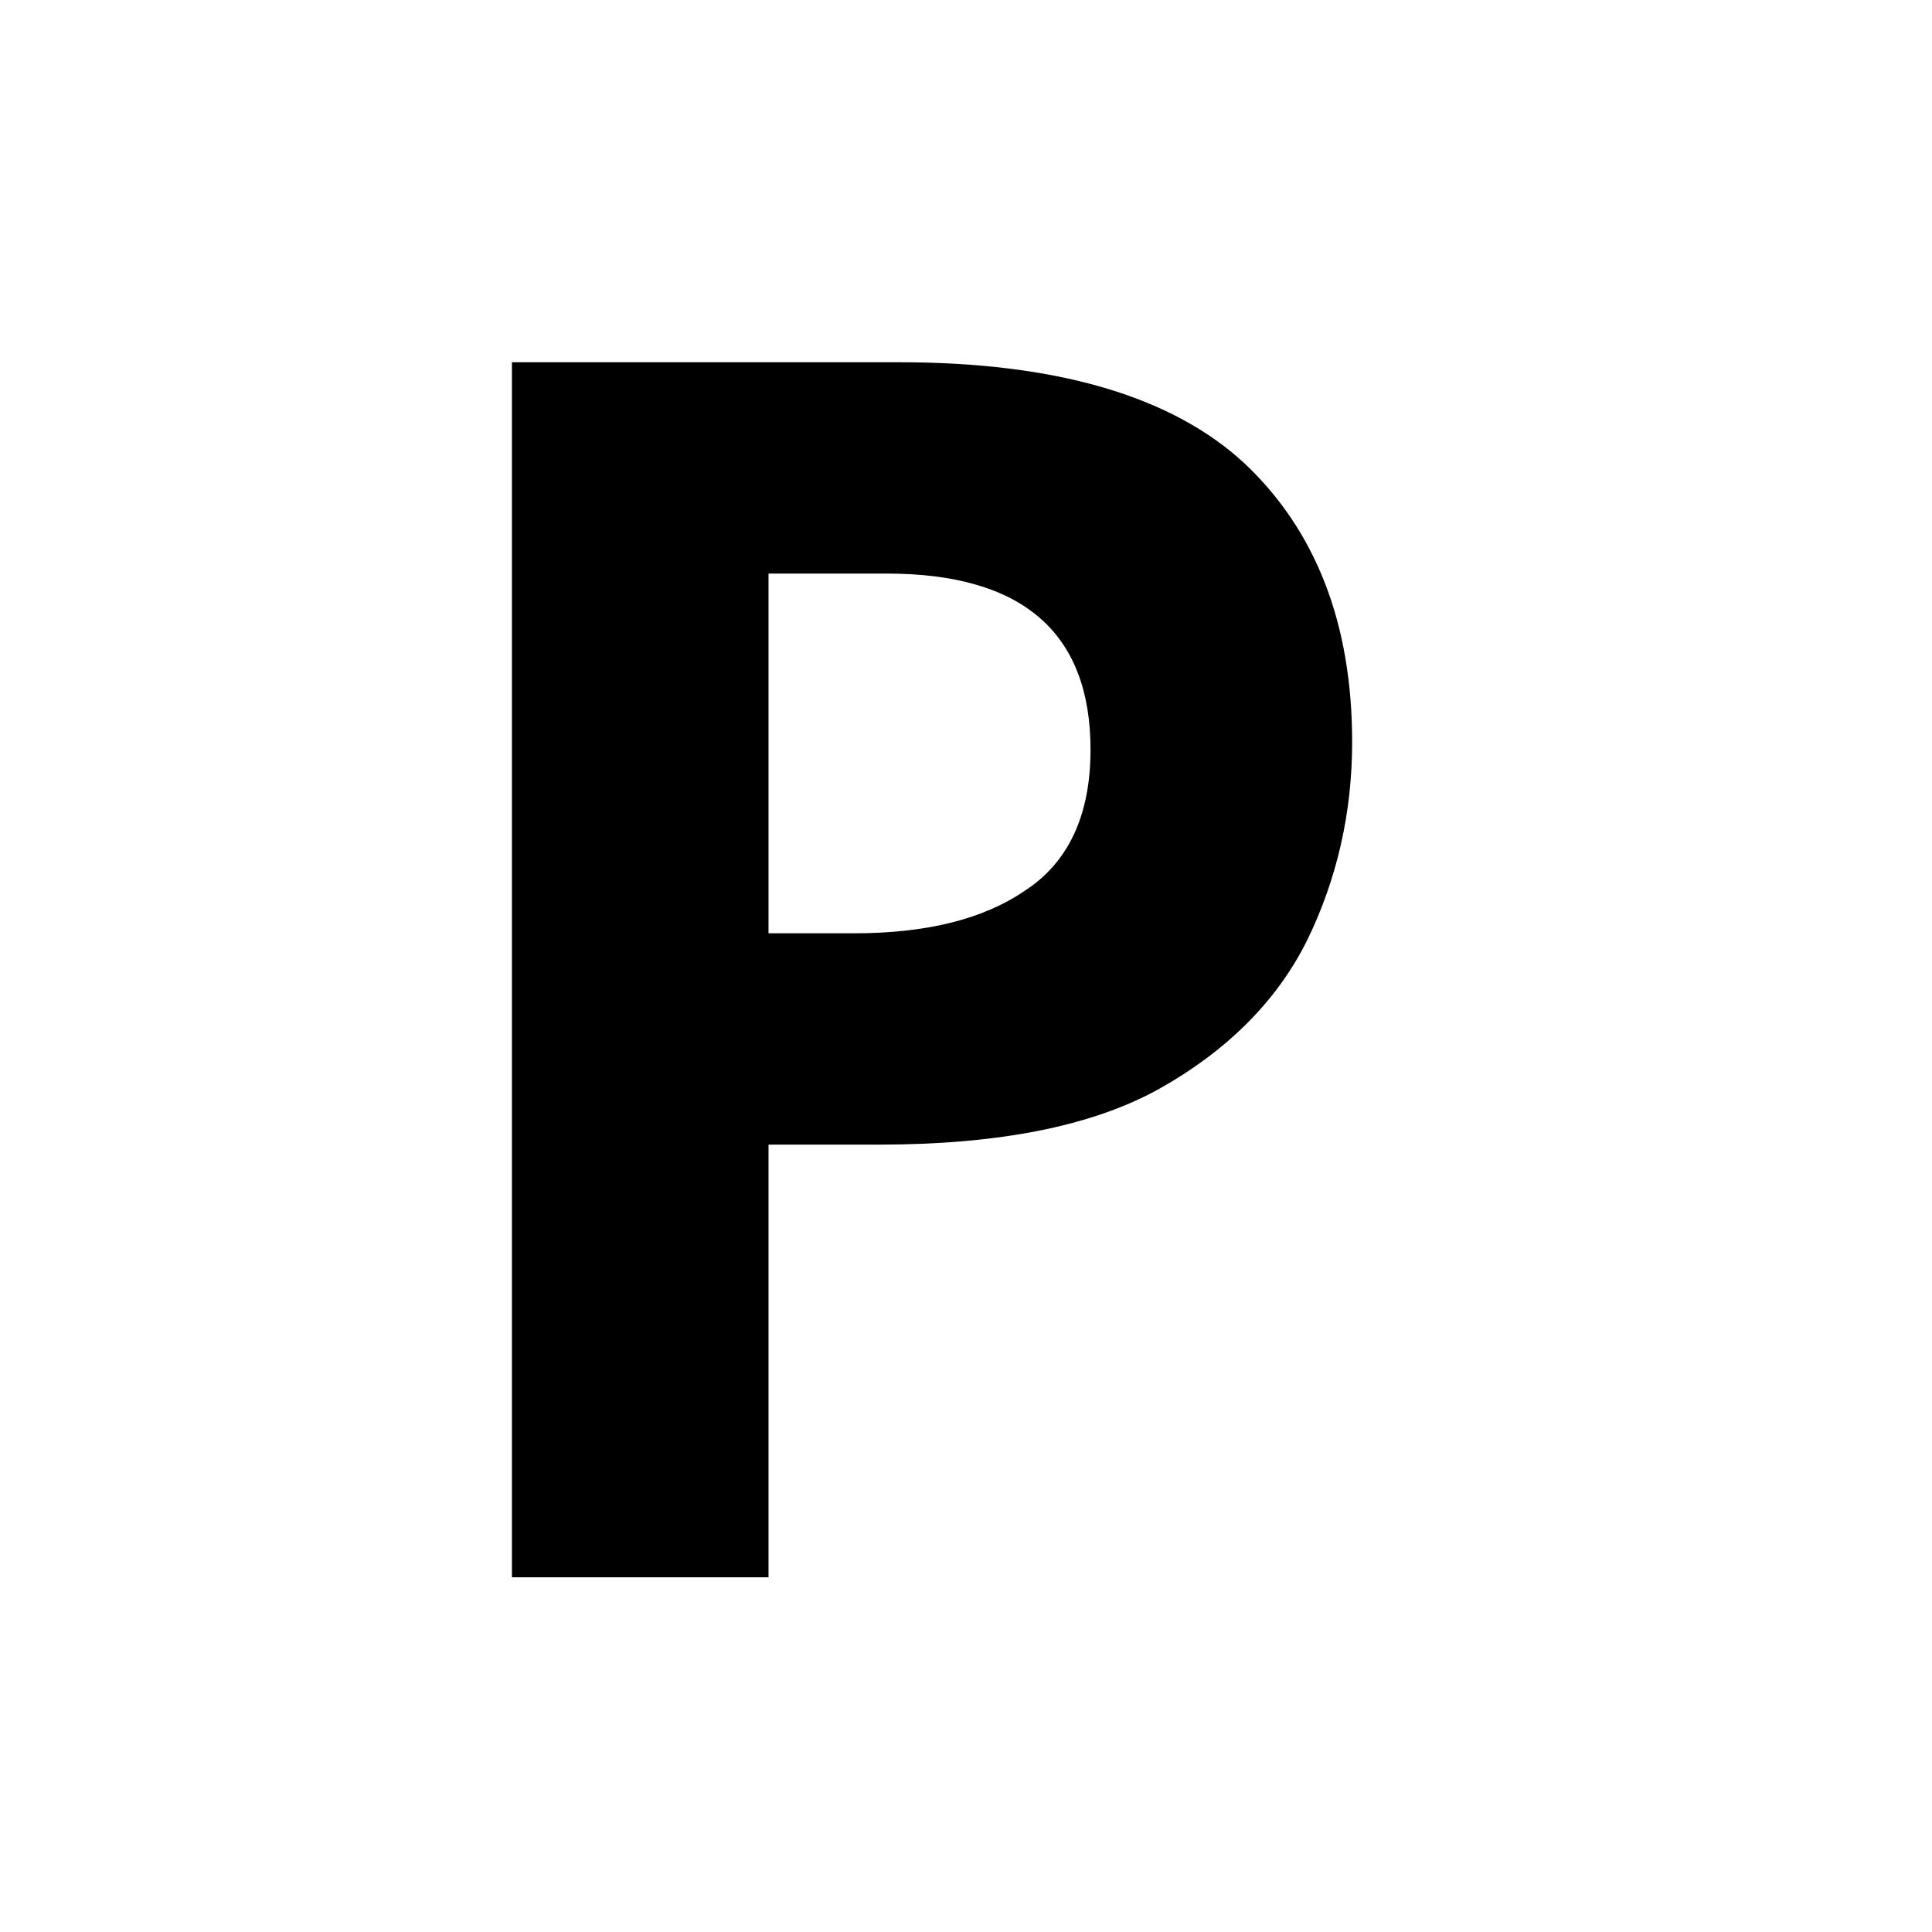
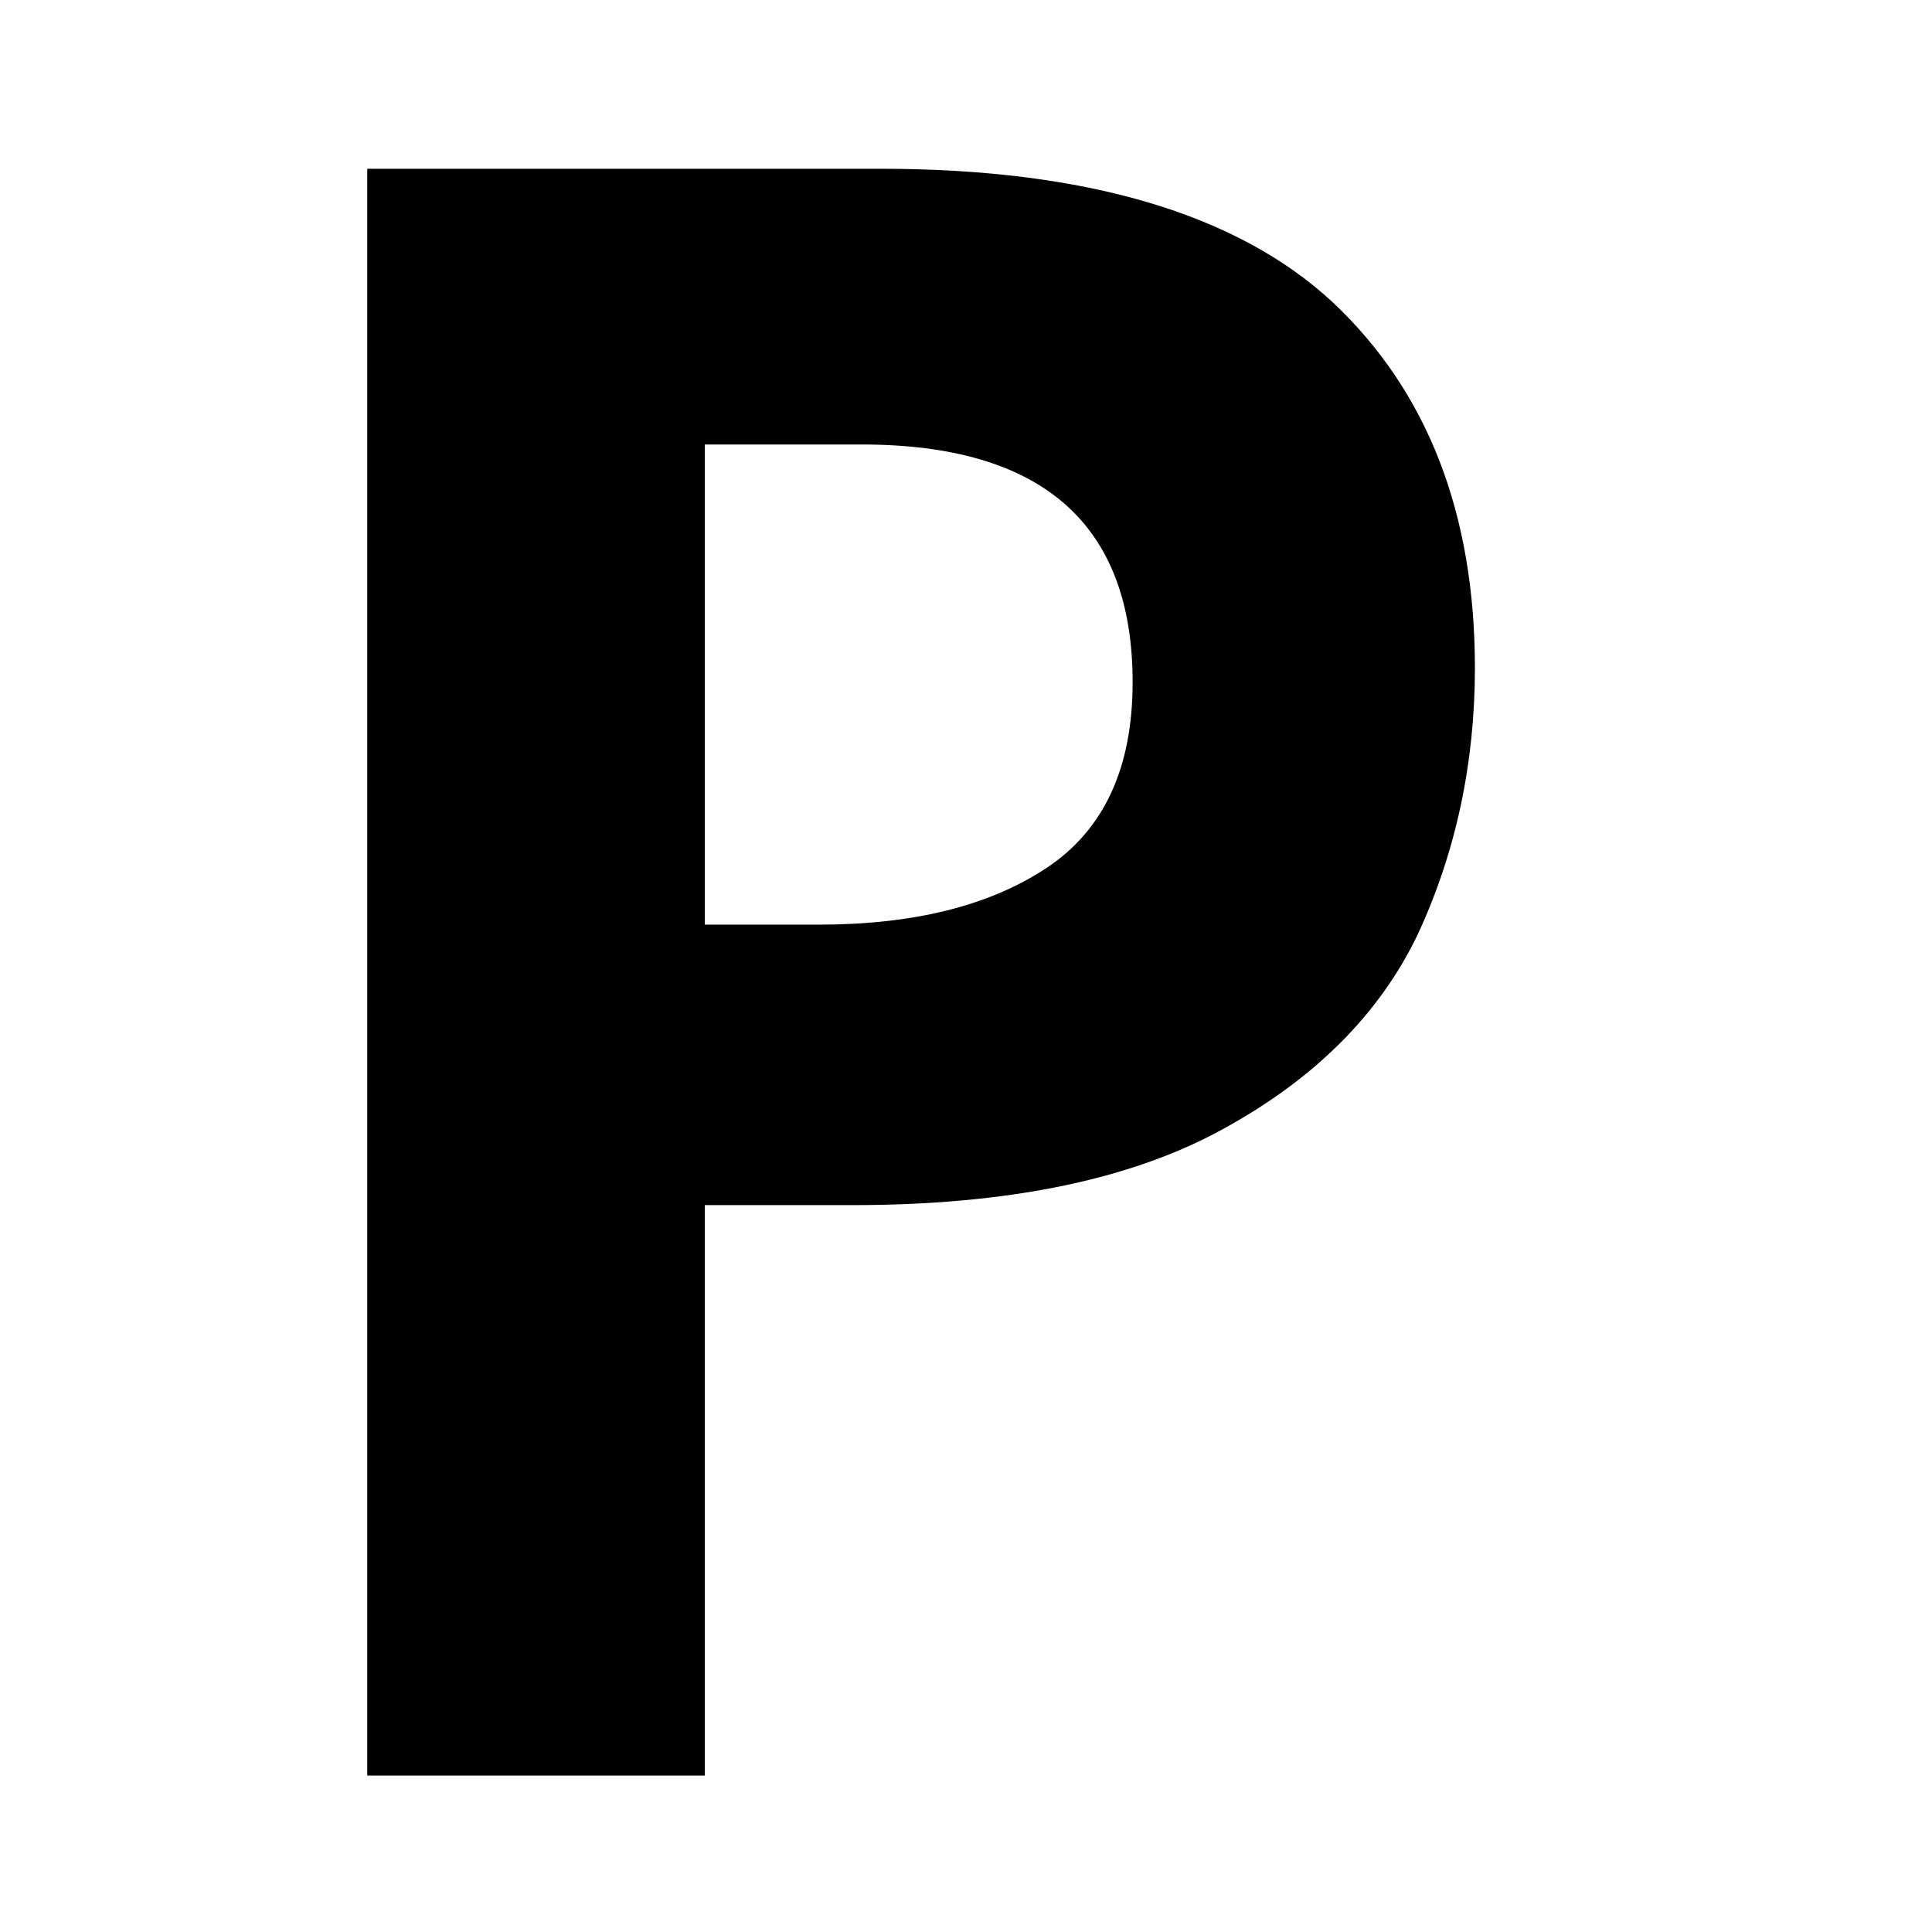
- <svg xmlns="http://www.w3.org/2000/svg" xmlns:xlink="http://www.w3.org/1999/xlink" id="svg8" version="1.1" viewBox="0 0 12 12" height="12mm" width="12mm">
+ <svg xmlns="http://www.w3.org/2000/svg" xmlns:xlink="http://www.w3.org/1999/xlink" width="24" height="24" viewBox="0 0 6.35 6.35" version="1.1" id="svg8">
  <defs id="defs2">
    <linearGradient id="linearGradient849">
-       <stop id="stop845" offset="0" style="stop-color:#fe0000;stop-opacity:1;" />
-       <stop id="stop847" offset="1" style="stop-color:#fe0000;stop-opacity:0;" />
+       <stop style="stop-color:#fe0000;stop-opacity:1;" offset="0" id="stop845" />
+       <stop style="stop-color:#fe0000;stop-opacity:0;" offset="1" id="stop847" />
    </linearGradient>
-     <radialGradient gradientUnits="userSpaceOnUse" gradientTransform="matrix(1.321381,-0.8411528,1.339569,2.104351,-178.0423,-84.67936)" r="3.307" fy="70.284" fx="68.029" cy="70.284" cx="68.029" id="radialGradient853" xlink:href="#linearGradient849" />
+     <radialGradient xlink:href="#linearGradient849" id="radialGradient853" cx="68.029" cy="70.284" fx="68.029" fy="70.284" r="3.307" gradientTransform="matrix(1.321381,-0.8411528,1.339569,2.104351,-178.0423,-84.67936)" gradientUnits="userSpaceOnUse" />
  </defs>
  <g id="layer1">
-     <text id="text835" y="9.799" x="2.227" style="font-style:normal;font-variant:normal;font-weight:bold;font-stretch:normal;font-size:10.583px;line-height:1.25;font-family:'Cinzel Decorative';-inkscape-font-specification:'Cinzel Decorative, Bold';font-variant-ligatures:normal;font-variant-caps:normal;font-variant-numeric:normal;font-variant-east-asian:normal;fill:#000000;fill-opacity:1;stroke-width:0.265;" xml:space="preserve">
-       <tspan style="font-style:normal;font-variant:normal;font-weight:bold;font-stretch:normal;font-size:10.583px;font-family:'Cinzel Decorative';-inkscape-font-specification:'Cinzel Decorative, Bold';font-variant-ligatures:normal;font-variant-caps:normal;font-variant-numeric:normal;font-variant-east-asian:normal;fill:#000000;fill-opacity:1;stroke-width:0.265;" y="9.799" x="2.227" id="tspan833">P</tspan>
+     <text xml:space="preserve" style="font-style:normal;font-variant:normal;font-weight:bold;font-stretch:normal;font-size:7.408px;line-height:1.25;font-family:'Cinzel Decorative';-inkscape-font-specification:'Cinzel Decorative, Bold';font-variant-ligatures:normal;font-variant-caps:normal;font-variant-numeric:normal;font-variant-east-asian:normal;fill:#000000;fill-opacity:1;stroke-width:0.265" x="0.534" y="5.835" id="text835">
+       <tspan id="tspan833" x="0.534" y="5.835" style="font-style:normal;font-variant:normal;font-weight:bold;font-stretch:normal;font-size:7.408px;font-family:'Cinzel Decorative';-inkscape-font-specification:'Cinzel Decorative, Bold';font-variant-ligatures:normal;font-variant-caps:normal;font-variant-numeric:normal;font-variant-east-asian:normal;fill:#000000;fill-opacity:1;stroke-width:0.265">P</tspan>
    </text>
  </g>
</svg>
